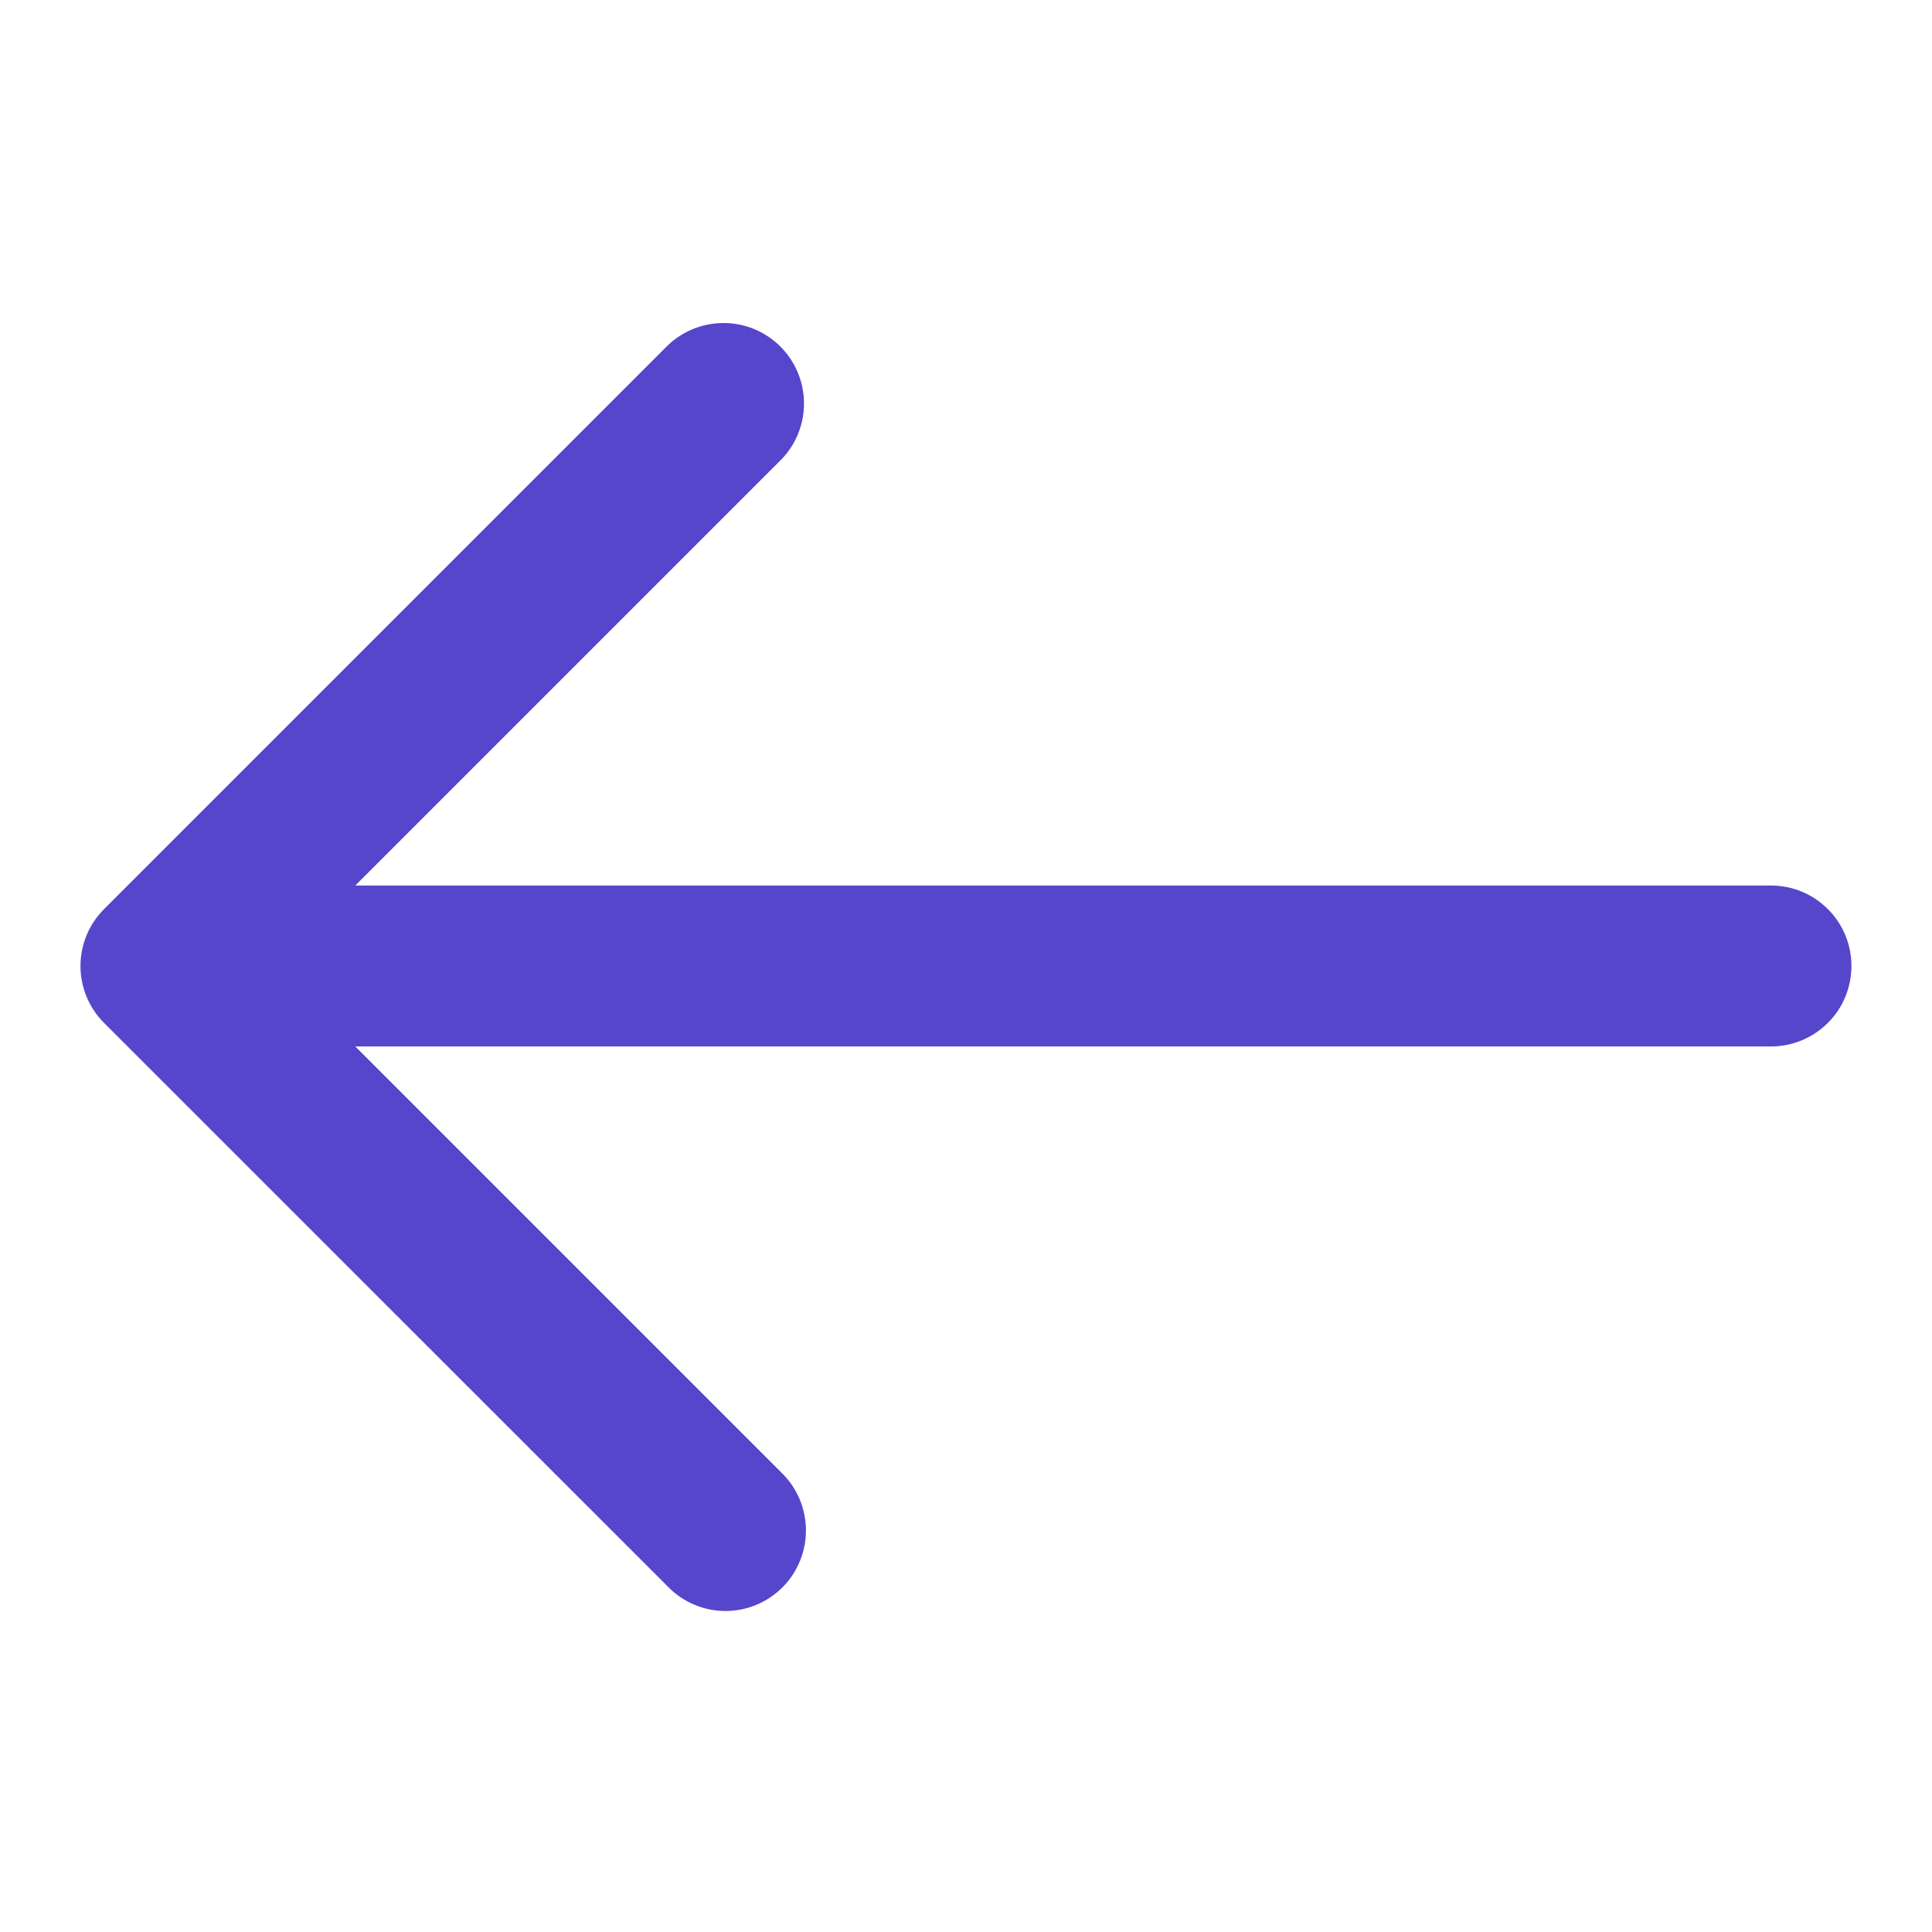
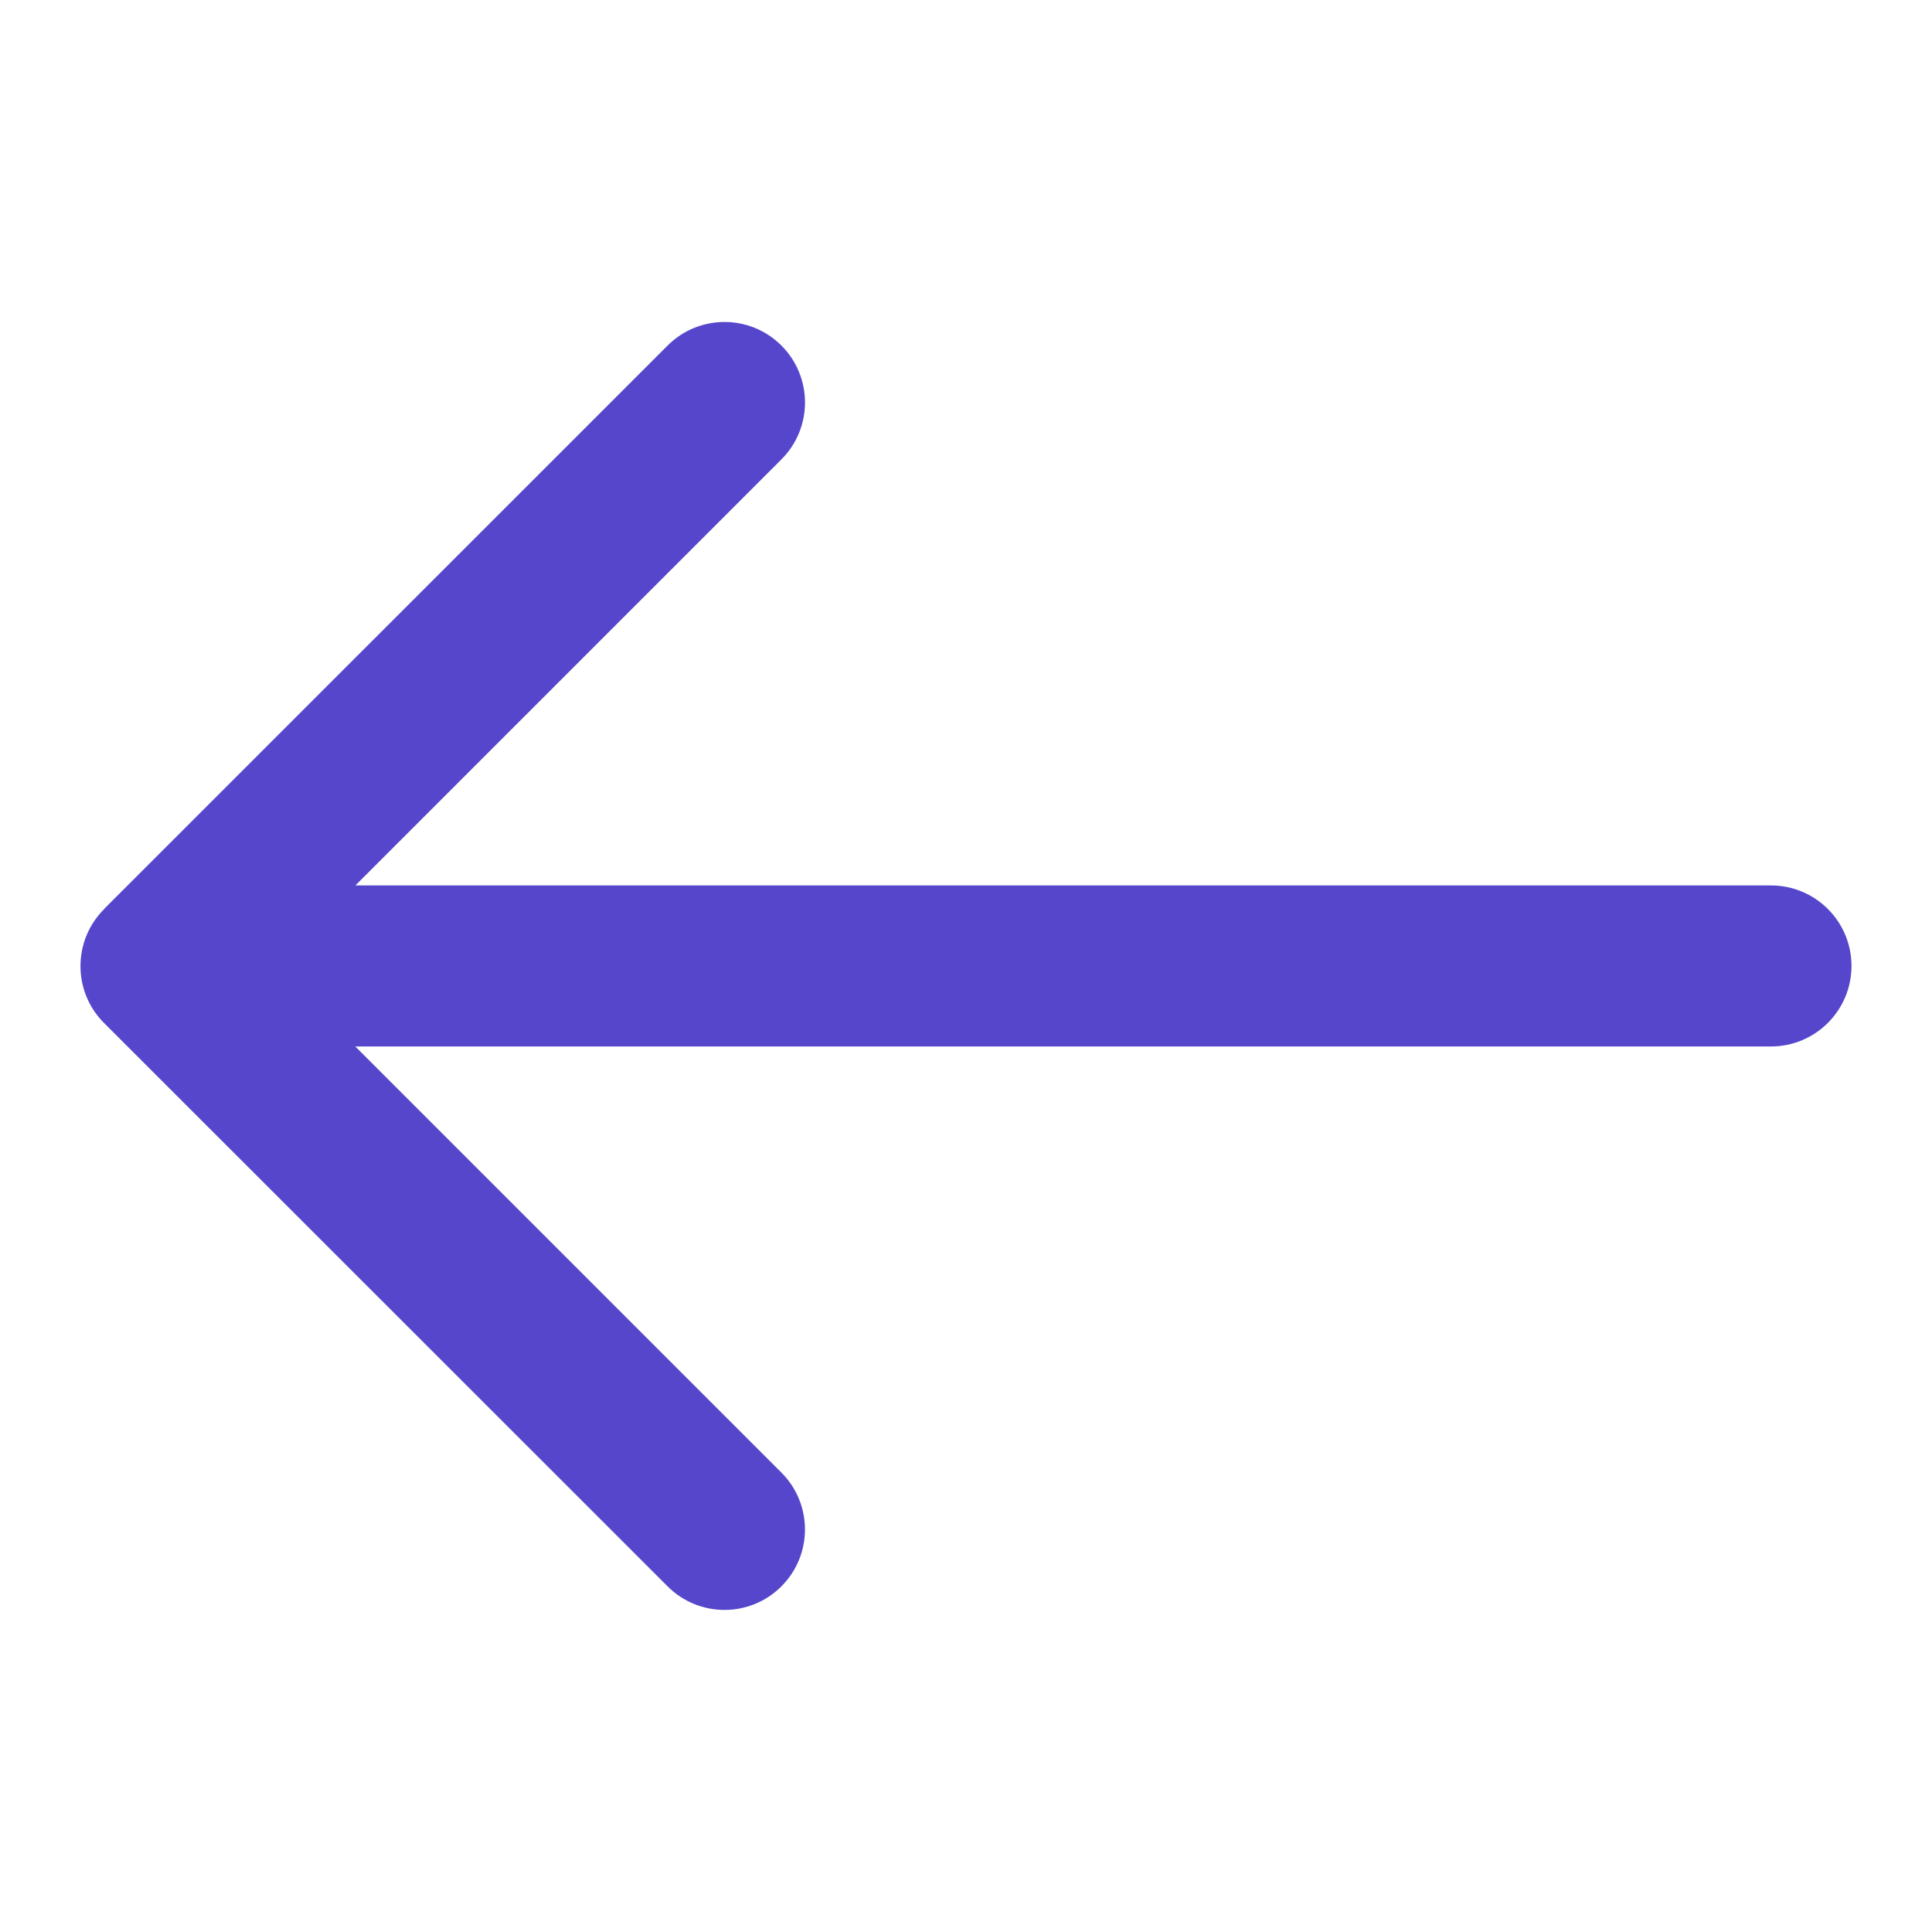
- <svg xmlns="http://www.w3.org/2000/svg" width="20" height="20" viewBox="0 0 20 20" fill="none">
-   <path d="M1.077 9.411L6.911 3.577C7.068 3.426 7.278 3.342 7.497 3.344C7.715 3.345 7.924 3.433 8.079 3.588C8.233 3.742 8.321 3.951 8.323 4.17C8.325 4.388 8.241 4.599 8.089 4.756L3.678 9.167H18.333C18.554 9.167 18.766 9.254 18.922 9.411C19.079 9.567 19.166 9.779 19.166 10C19.166 10.221 19.079 10.433 18.922 10.589C18.766 10.745 18.554 10.833 18.333 10.833H3.678L8.089 15.244C8.169 15.321 8.232 15.413 8.276 15.515C8.319 15.616 8.342 15.726 8.343 15.836C8.344 15.947 8.323 16.057 8.281 16.159C8.239 16.262 8.178 16.355 8.099 16.433C8.021 16.511 7.928 16.573 7.826 16.615C7.723 16.657 7.613 16.678 7.503 16.677C7.392 16.676 7.283 16.653 7.181 16.609C7.08 16.566 6.988 16.502 6.911 16.422L1.077 10.589C0.921 10.433 0.833 10.221 0.833 10C0.833 9.779 0.921 9.567 1.077 9.411Z" fill="#5646CC" />
+ <svg xmlns="http://www.w3.org/2000/svg" width="20" height="20" fill="none">
+   <path d="m1.077 9.41 5.834-5.833a.833.833 0 0 1 1.178 1.179l-4.41 4.41h14.654a.833.833 0 0 1 0 1.667H3.678l4.411 4.411a.832.832 0 1 1-1.178 1.178L1.077 10.59a.833.833 0 0 1 0-1.178Z" fill="#5646CC" />
</svg>
